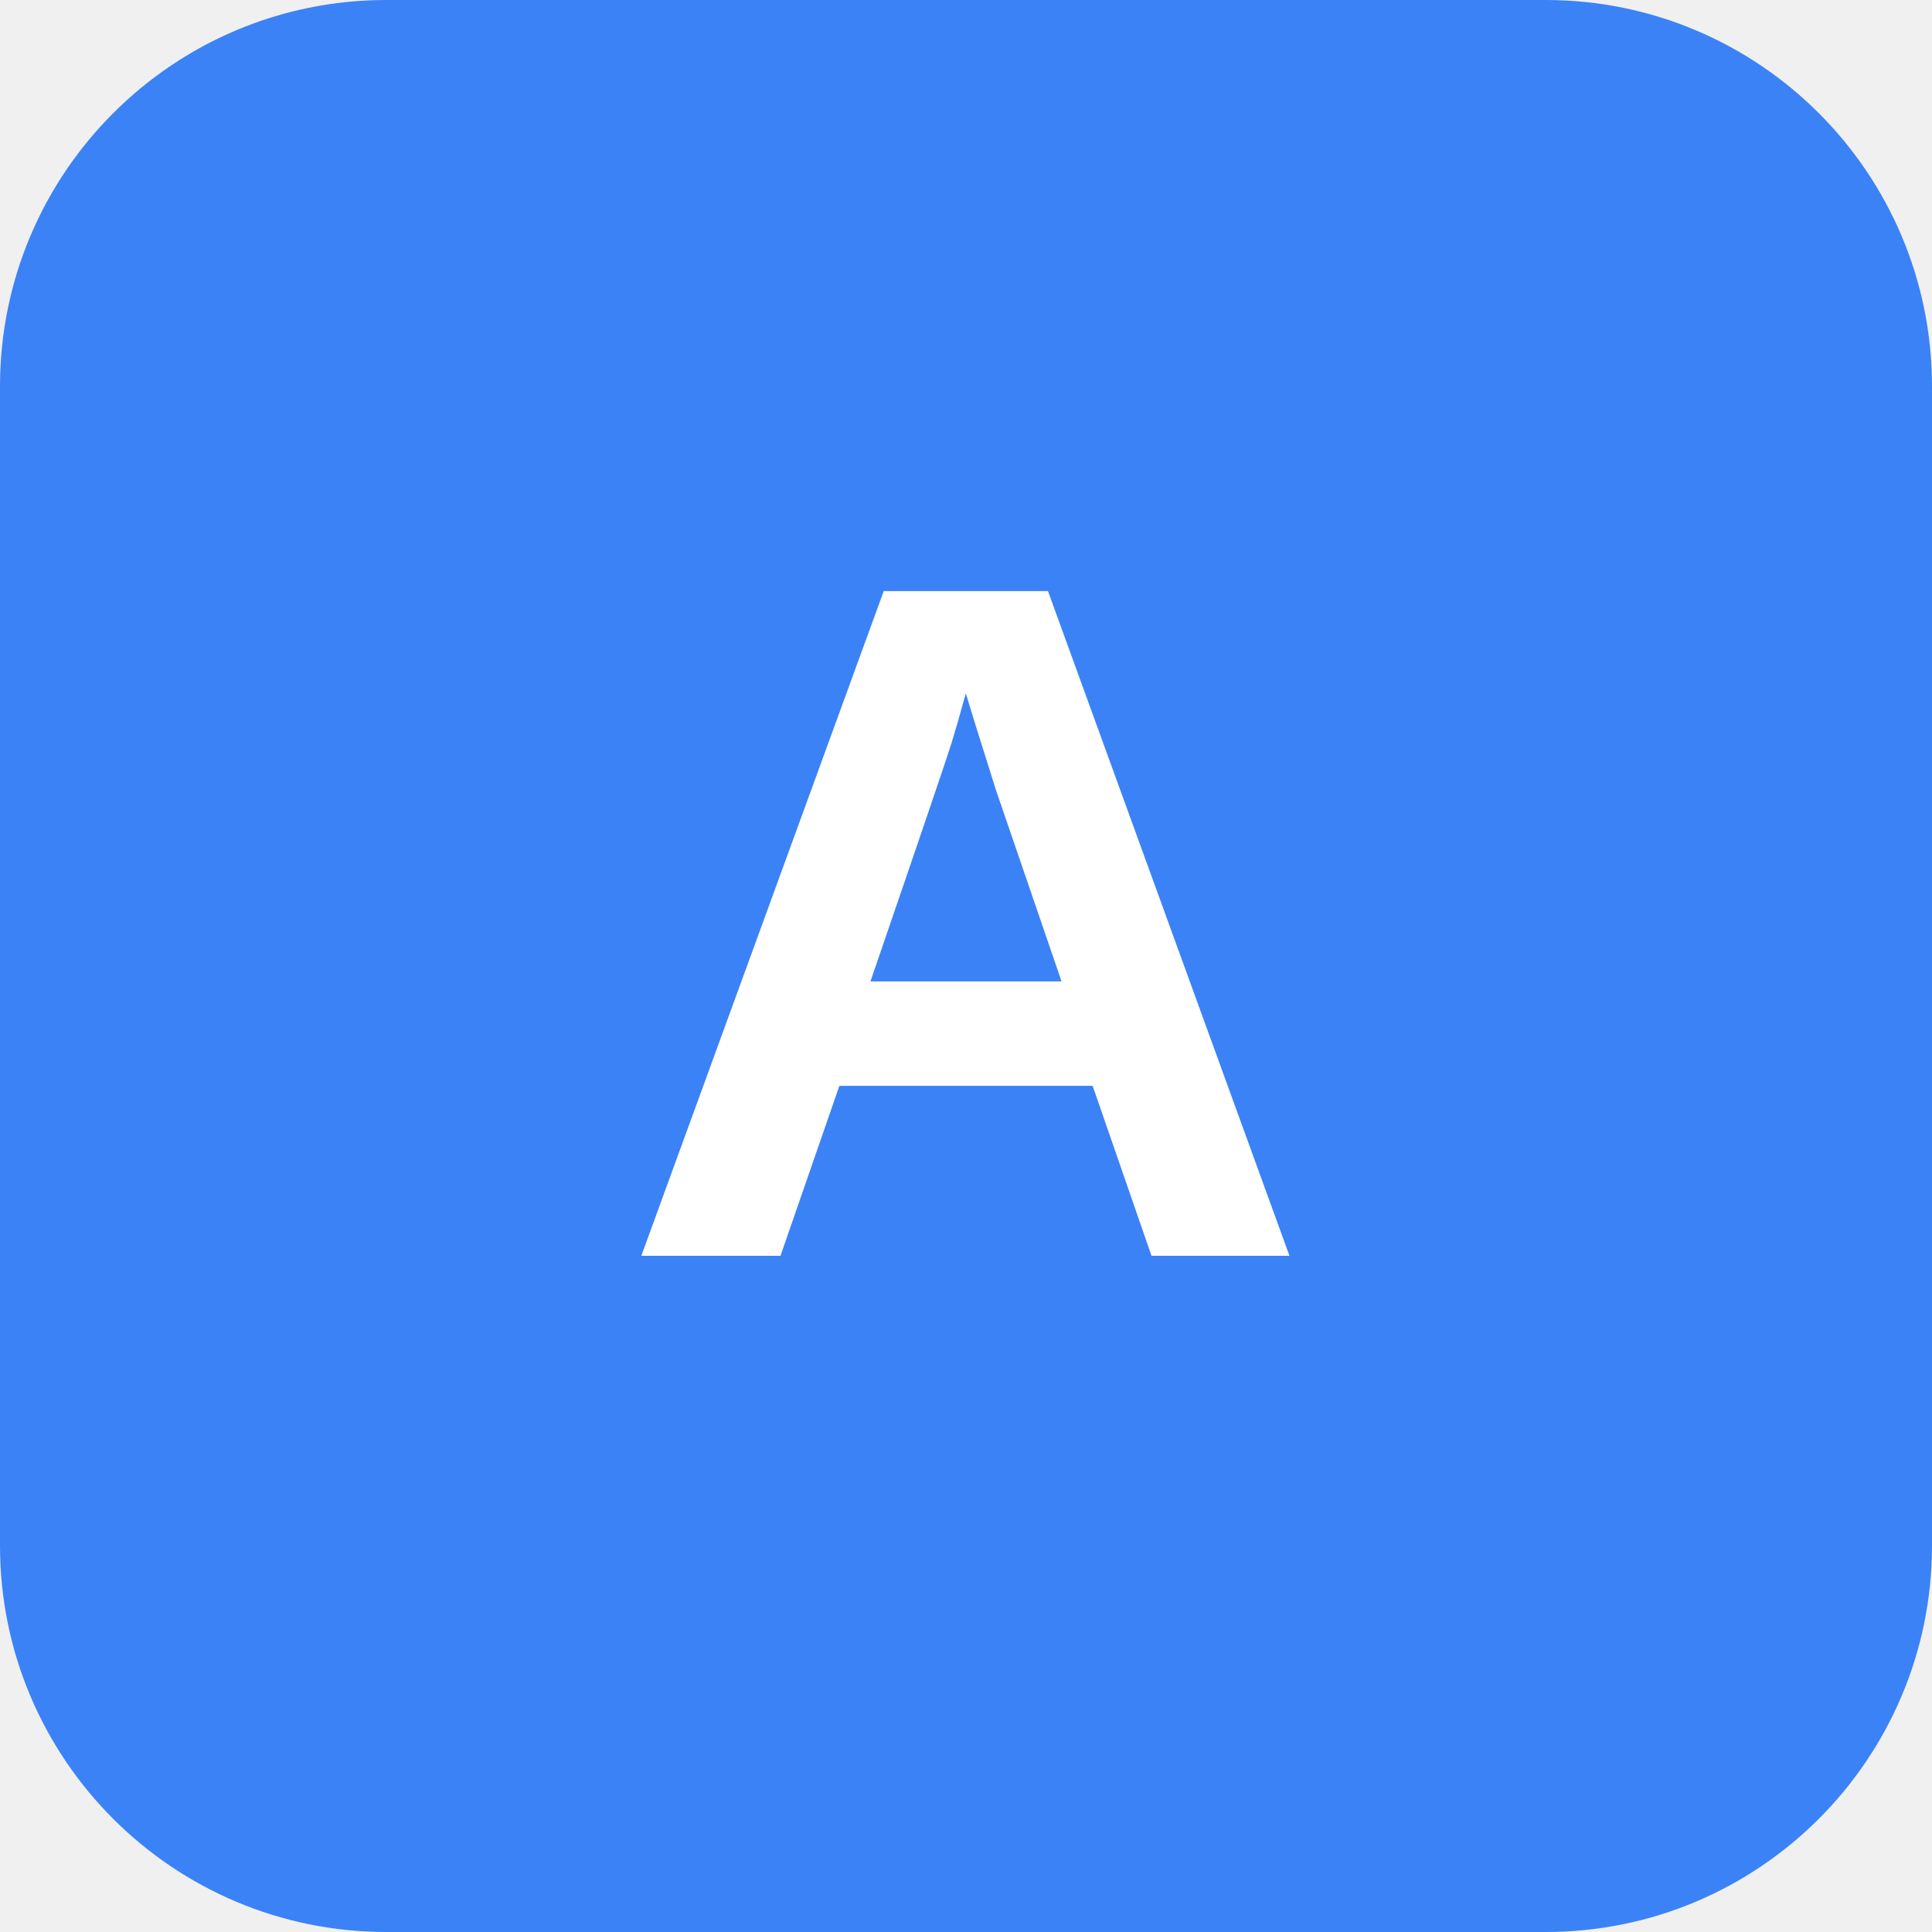
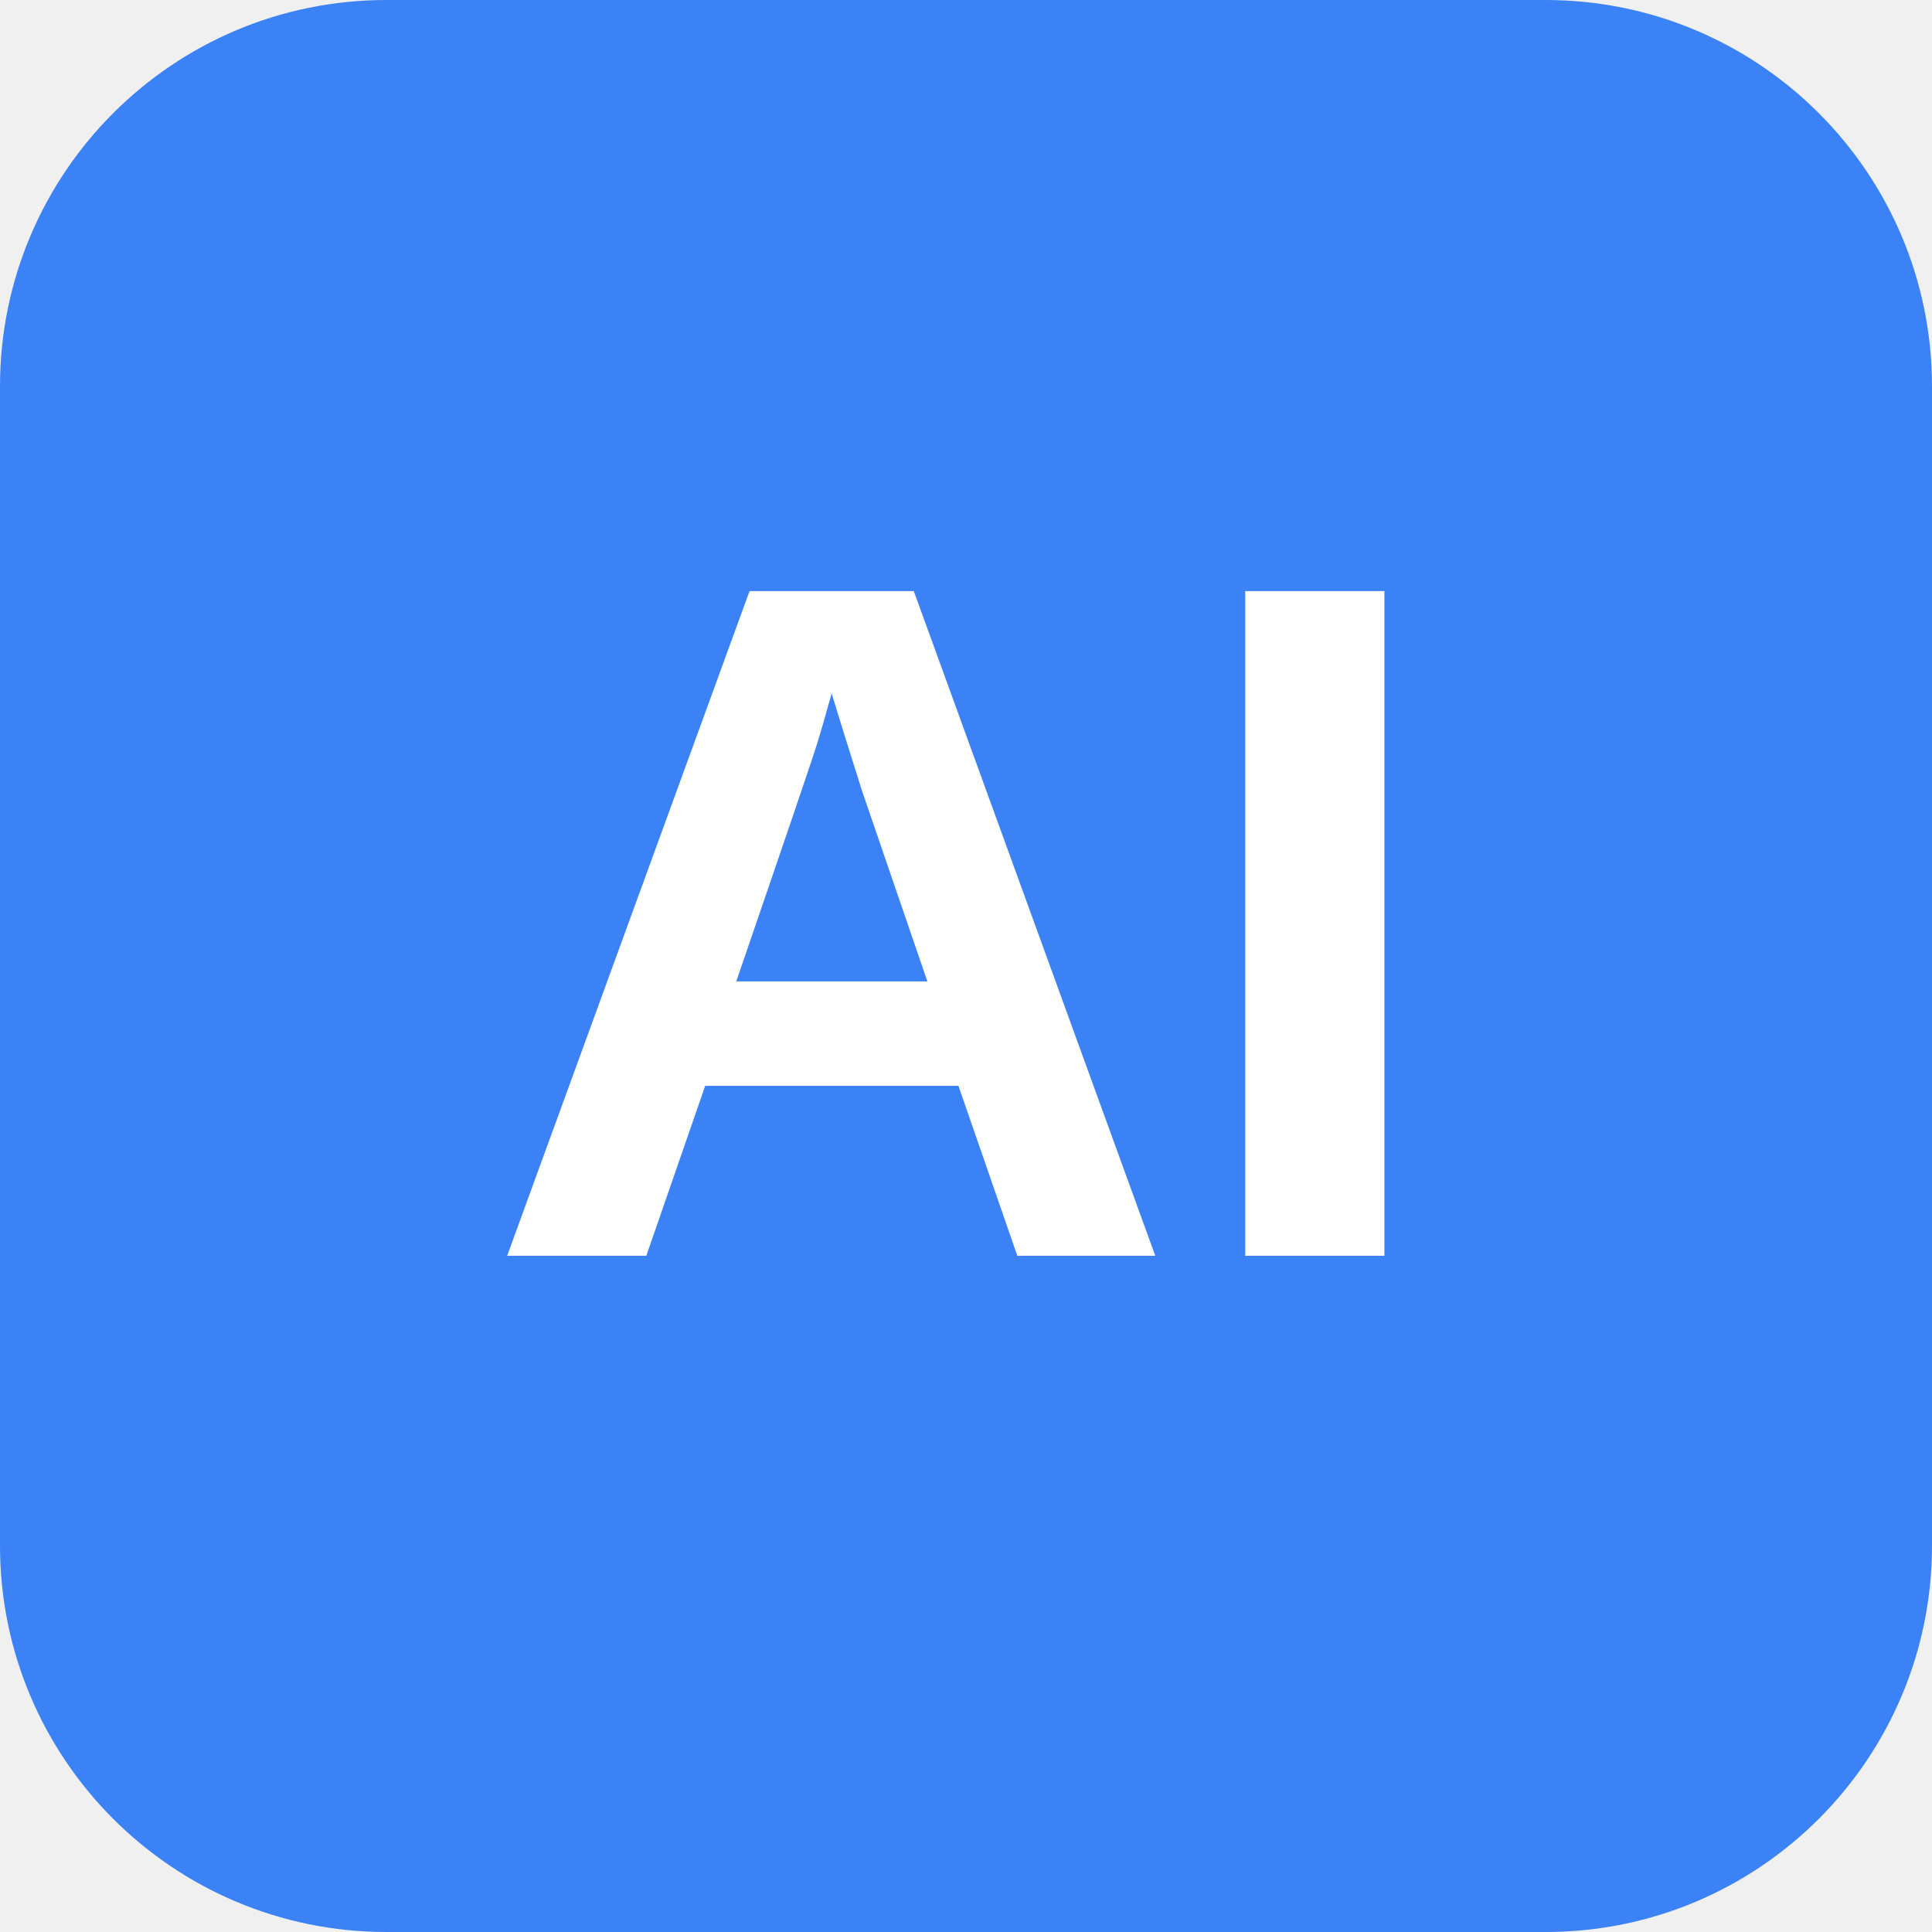
<svg xmlns="http://www.w3.org/2000/svg" viewBox="0 0 100 100">
  <rect width="100" height="100" rx="20" fill="#3B82F6" />
-   <text x="50" y="65" font-size="50" text-anchor="middle" fill="white" font-family="Arial" font-weight="bold">A</text>
+   <text x="50" y="65" font-size="50" text-anchor="middle" fill="white" font-family="Arial" font-weight="bold">AI</text>
</svg>
